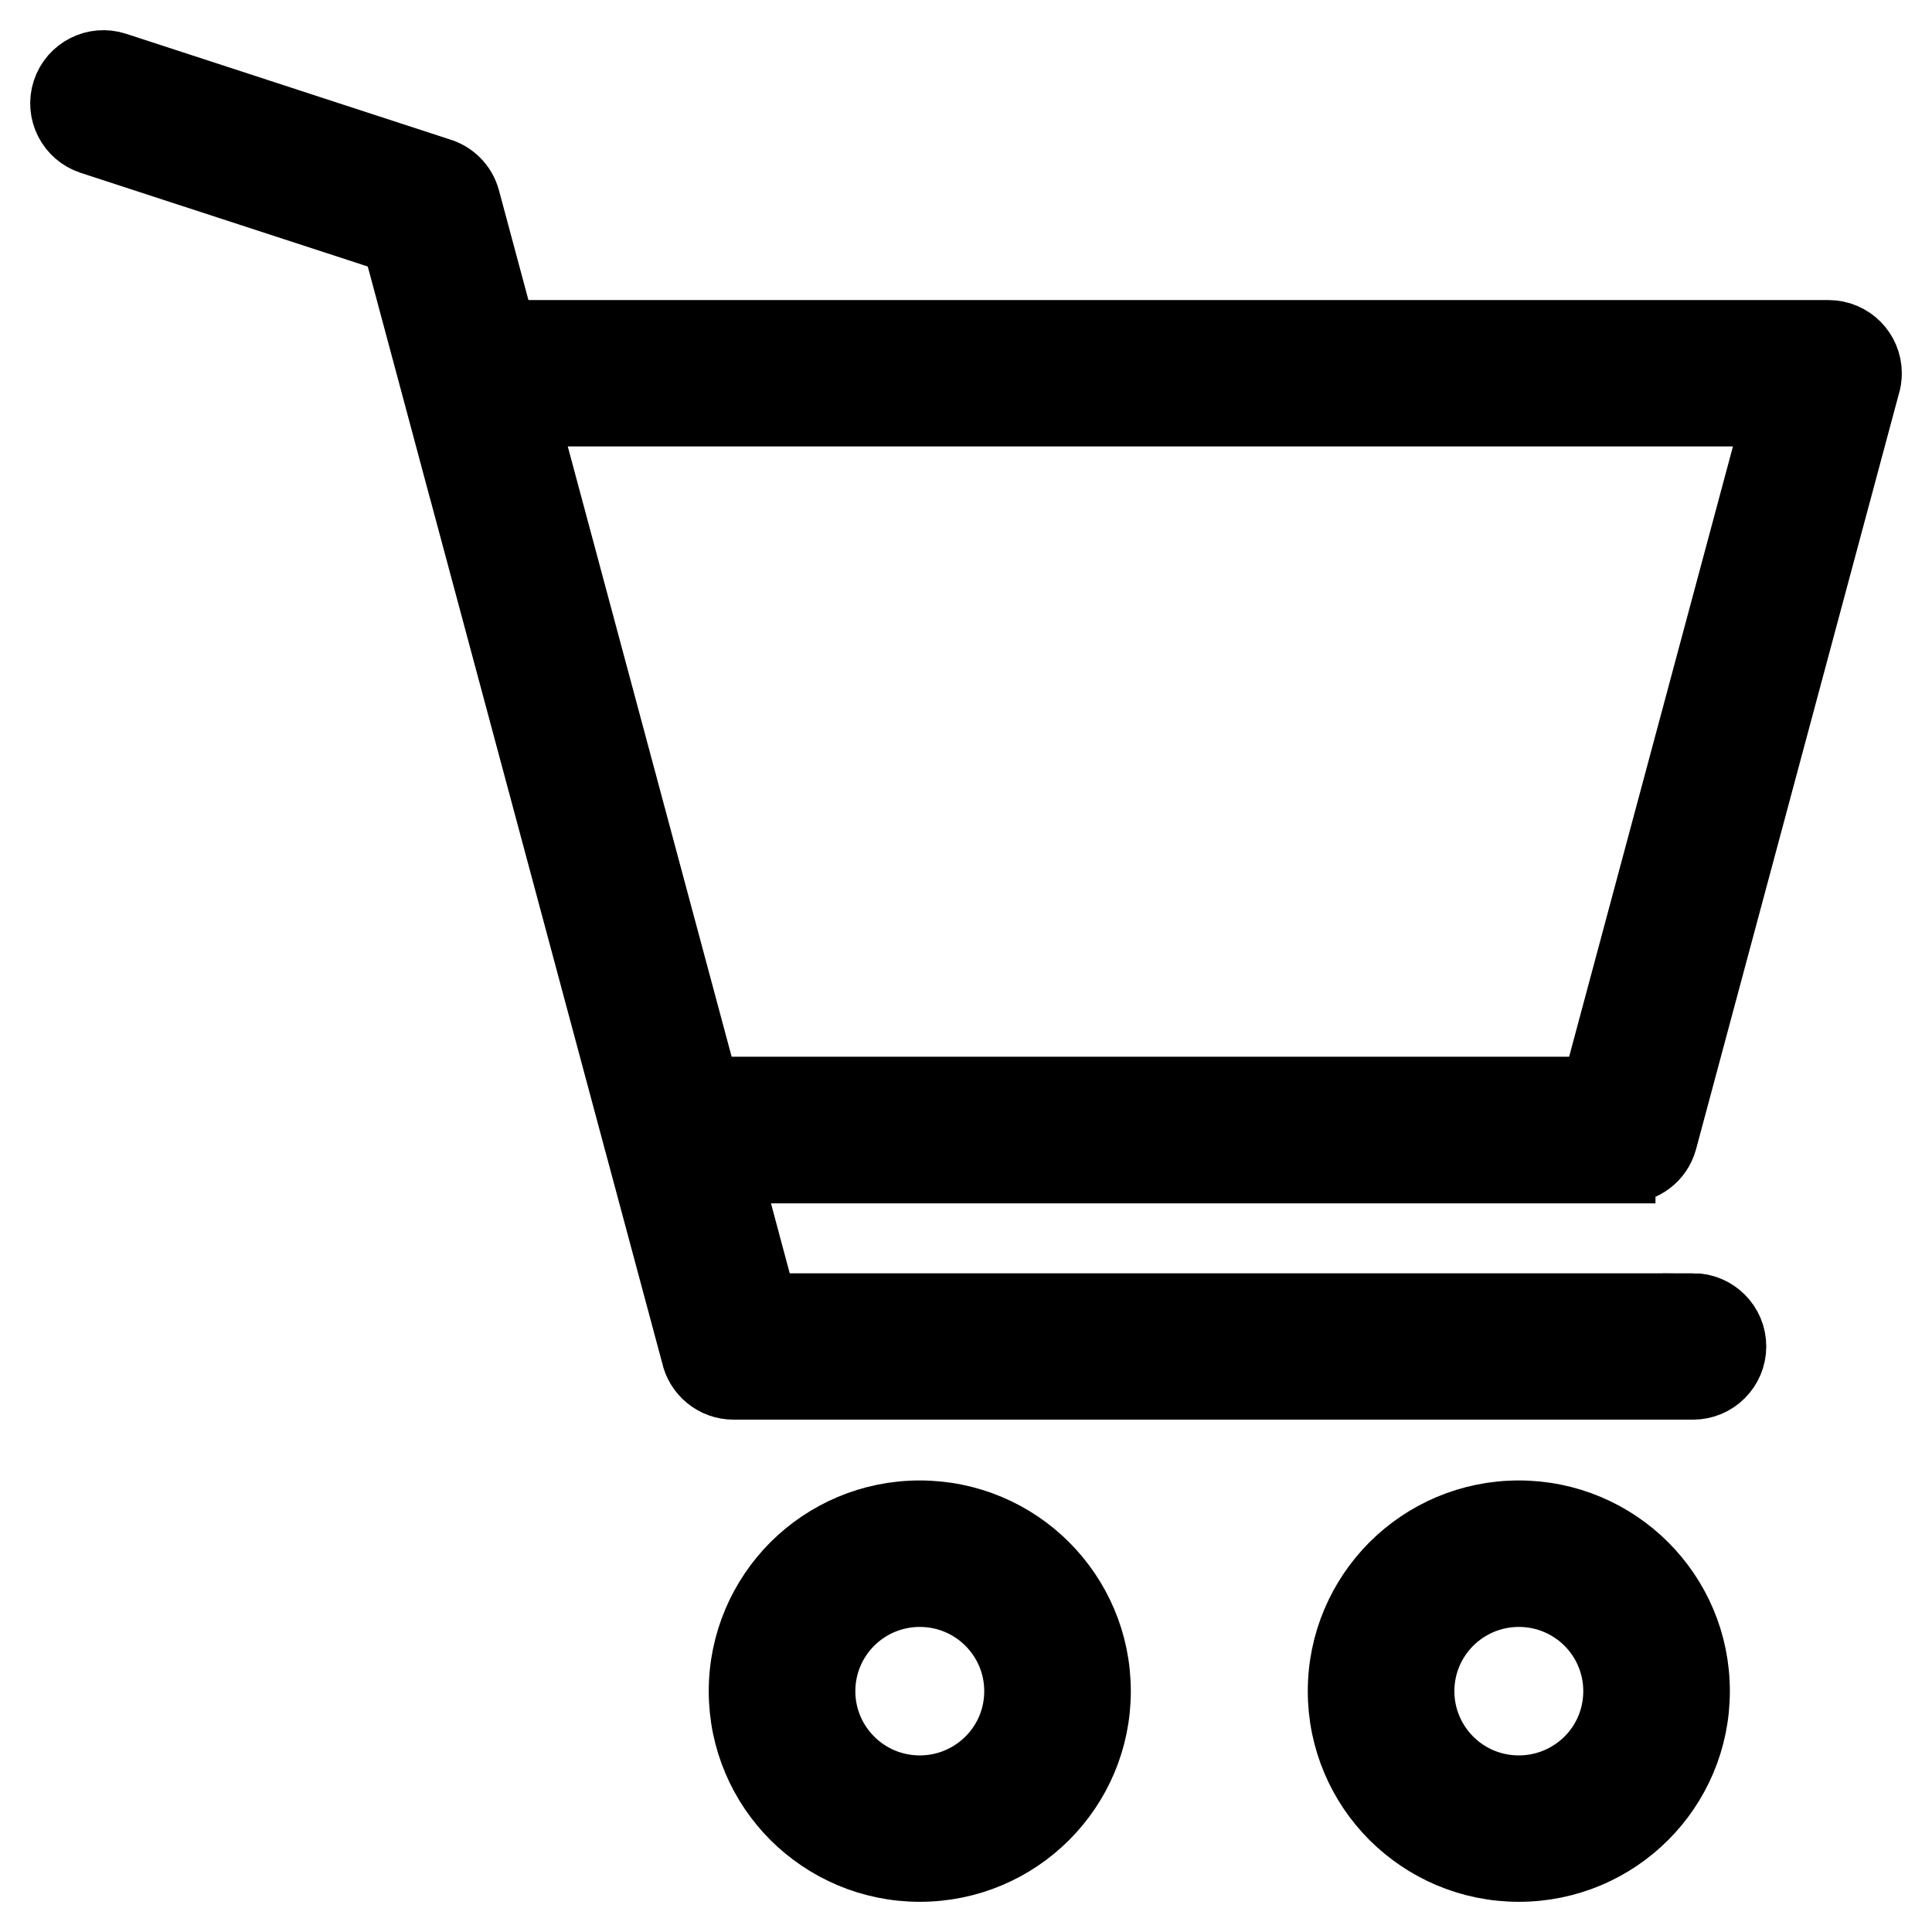
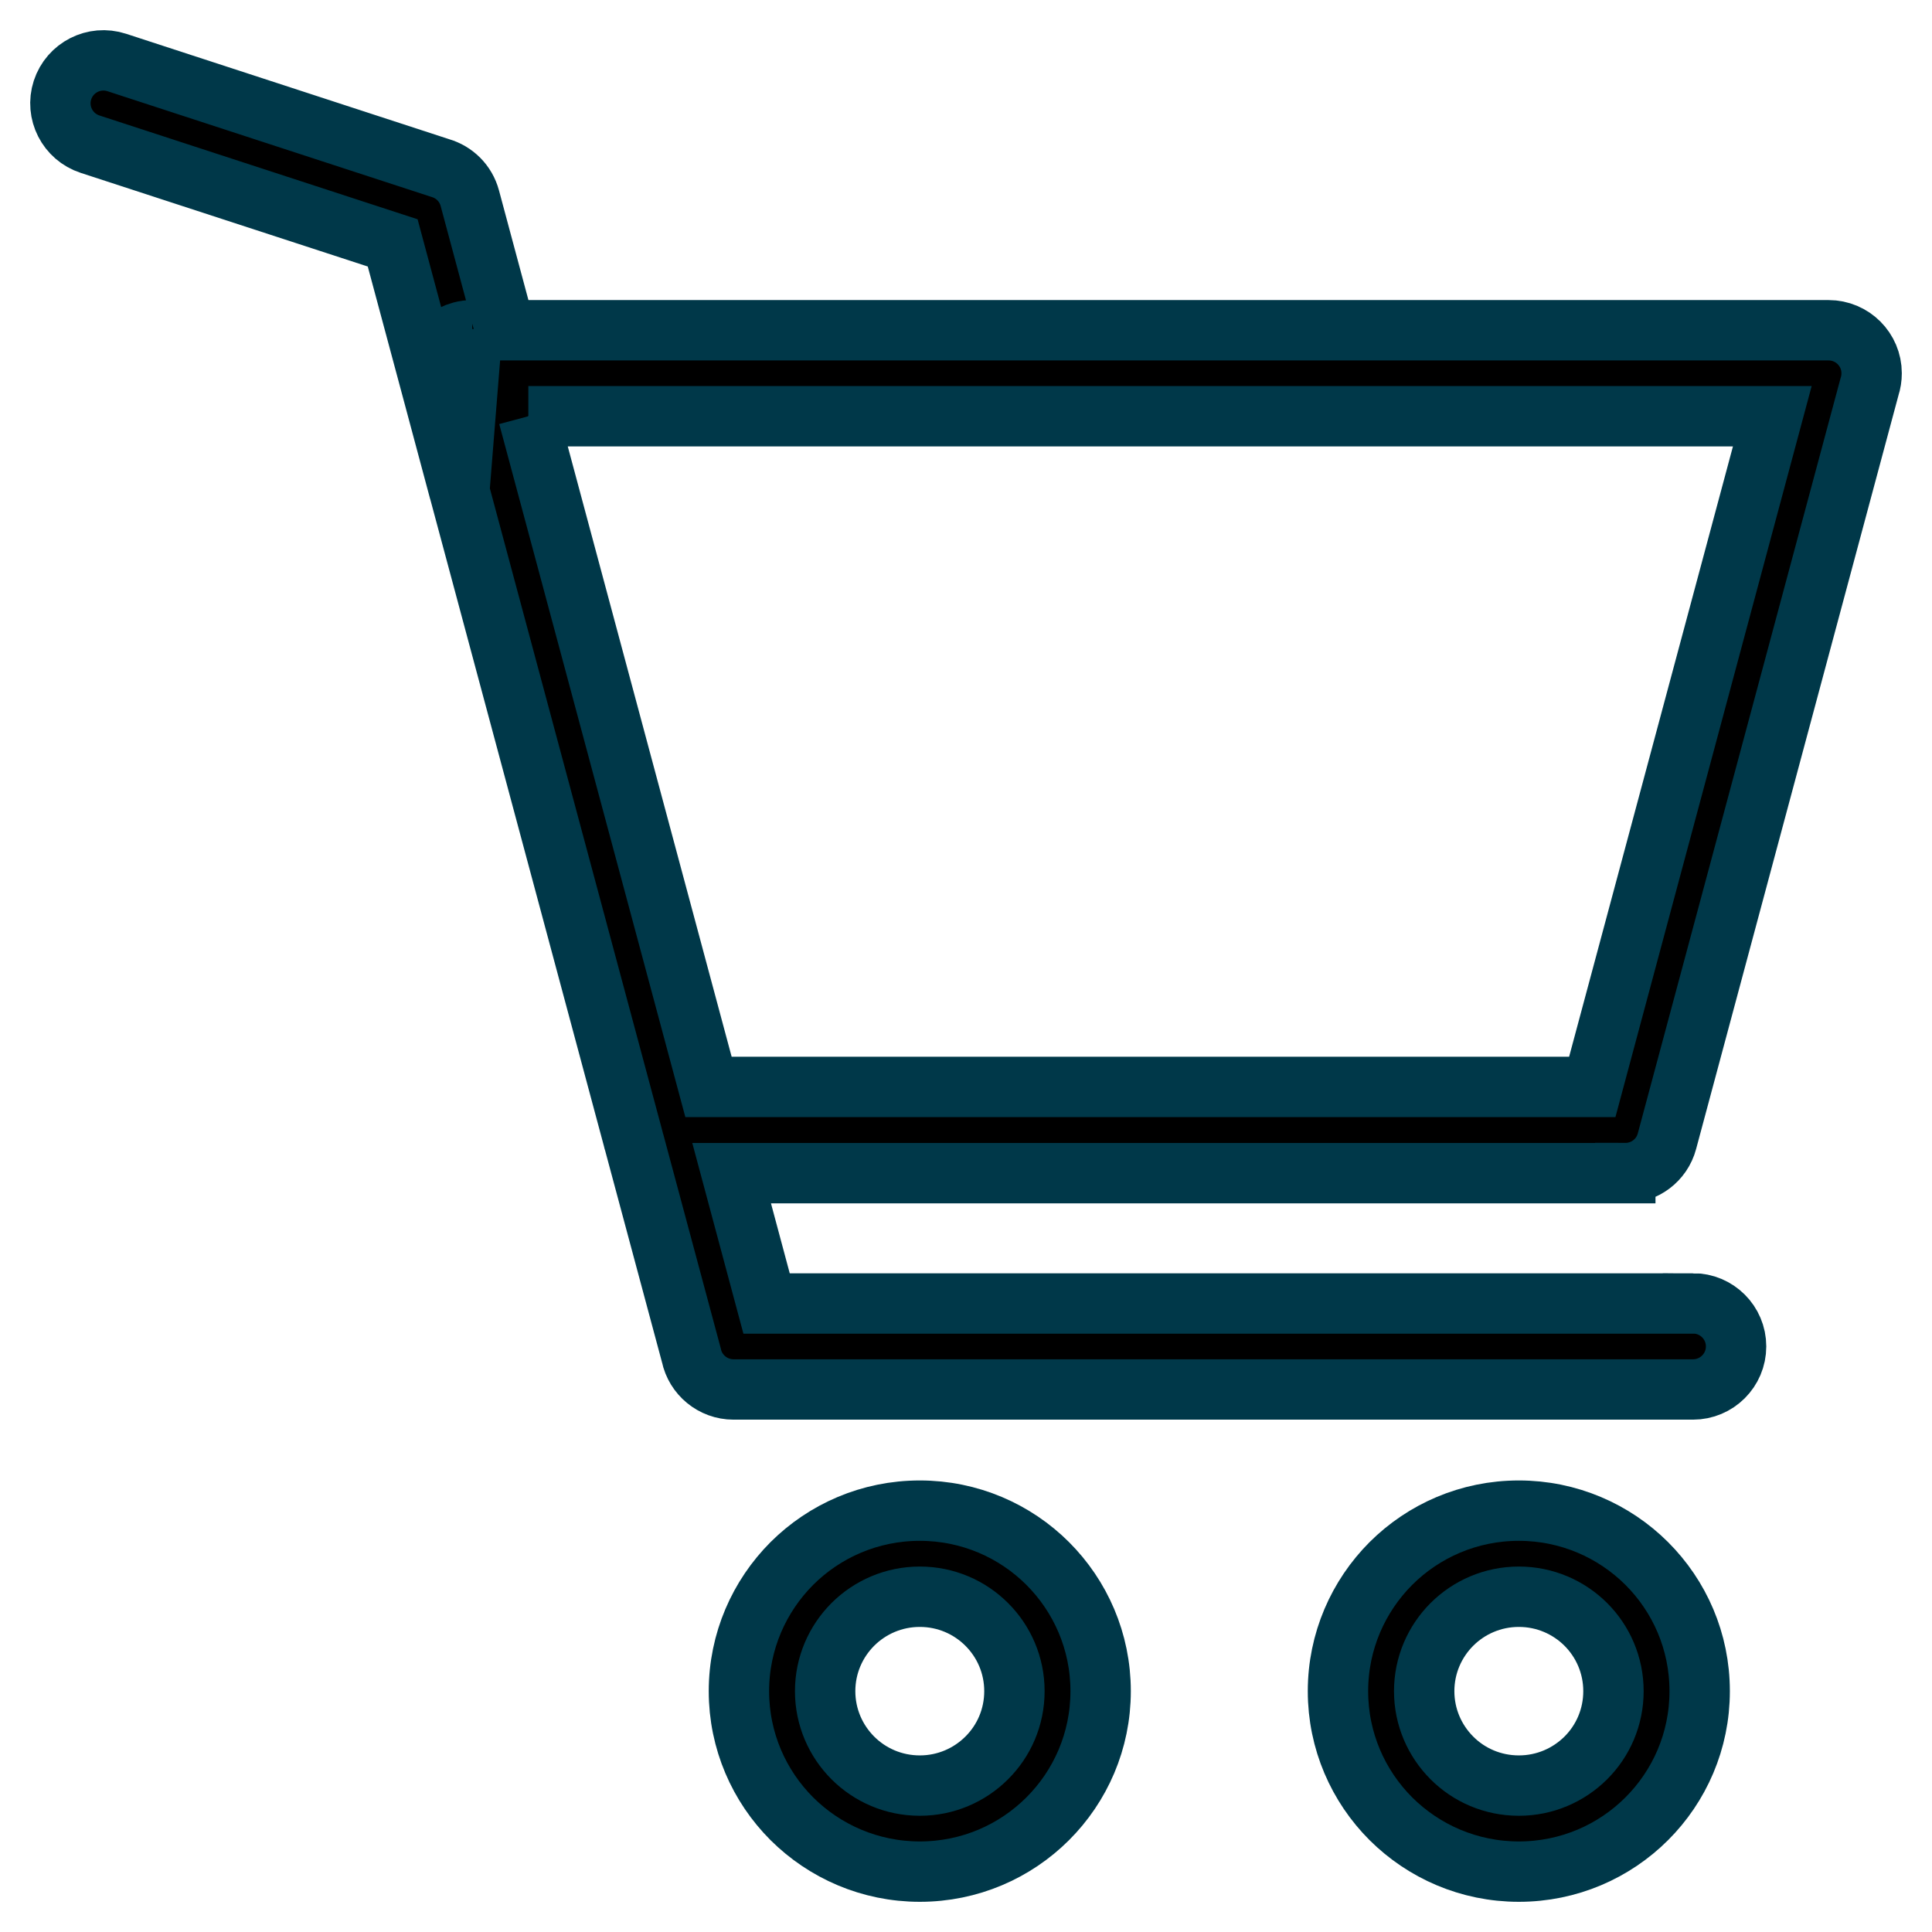
<svg xmlns="http://www.w3.org/2000/svg" width="32" height="32" viewBox="0 0 32 32" fill="none">
-   <path d="M28.041 21.588C28.436 21.588 28.755 21.907 28.755 22.301C28.755 22.695 28.435 23.014 28.041 23.014H12.15C11.806 23.014 11.518 22.77 11.451 22.447L10.509 18.939C10.5 18.915 10.494 18.888 10.488 18.862L7.609 8.138L6.504 4.023L1.492 2.388C1.118 2.266 0.914 1.865 1.035 1.492C1.157 1.118 1.559 0.913 1.934 1.035L7.291 2.783C7.523 2.85 7.715 3.033 7.782 3.284L8.369 5.47H30.286C30.681 5.47 31 5.789 31 6.182C31 6.261 30.988 6.336 30.965 6.406L27.61 18.902C27.525 19.221 27.236 19.431 26.92 19.43V19.431H12.118L12.697 21.59H28.041L28.041 21.588ZM25.157 25.021C25.983 25.021 26.733 25.356 27.275 25.896C27.818 26.438 28.152 27.185 28.152 28.011C28.152 28.836 27.817 29.584 27.275 30.125C26.733 30.666 25.984 31 25.157 31C24.329 31 23.581 30.665 23.038 30.125C22.496 29.583 22.161 28.836 22.161 28.011C22.161 27.186 22.497 26.438 23.038 25.896C23.581 25.355 24.329 25.021 25.157 25.021ZM26.266 26.905C25.982 26.622 25.59 26.447 25.157 26.447C24.724 26.447 24.332 26.622 24.048 26.905C23.765 27.188 23.589 27.579 23.589 28.011C23.589 28.443 23.765 28.834 24.048 29.117C24.331 29.401 24.724 29.575 25.157 29.575C25.59 29.575 25.981 29.4 26.266 29.117C26.549 28.835 26.724 28.444 26.724 28.011C26.724 27.579 26.549 27.188 26.266 26.905ZM15.235 25.021C16.062 25.021 16.812 25.356 17.353 25.896C17.895 26.438 18.23 27.185 18.23 28.011C18.23 28.836 17.895 29.584 17.353 30.125C16.811 30.666 16.062 31 15.235 31C14.408 31 13.659 30.665 13.116 30.125C12.574 29.583 12.239 28.836 12.239 28.011C12.239 27.186 12.575 26.438 13.116 25.896C13.659 25.355 14.407 25.021 15.235 25.021ZM16.343 26.905C16.06 26.622 15.668 26.447 15.235 26.447C14.802 26.447 14.41 26.622 14.126 26.905C13.843 27.188 13.667 27.579 13.667 28.011C13.667 28.443 13.843 28.834 14.126 29.117C14.41 29.401 14.802 29.575 15.235 29.575C15.668 29.575 16.059 29.4 16.343 29.117C16.627 28.835 16.802 28.444 16.802 28.011C16.802 27.579 16.627 27.188 16.343 26.905ZM8.752 6.894L11.735 18.003H26.373L29.355 6.894H8.751H8.752ZM7.608 8.138L7.133 6.365C7.031 5.986 7.257 5.596 7.638 5.494C7.7 5.477 7.762 5.47 7.822 5.47V5.469L7.608 8.138Z" fill="black" stroke="black" />
+   <path d="M28.041 21.588C28.436 21.588 28.755 21.907 28.755 22.301C28.755 22.695 28.435 23.014 28.041 23.014H12.15C11.806 23.014 11.518 22.77 11.451 22.447L10.509 18.939C10.5 18.915 10.494 18.888 10.488 18.862L7.609 8.138L6.504 4.023L1.492 2.388C1.118 2.266 0.914 1.865 1.035 1.492C1.157 1.118 1.559 0.913 1.934 1.035L7.291 2.783C7.523 2.85 7.715 3.033 7.782 3.284L8.369 5.47H30.286C30.681 5.47 31 5.789 31 6.182C31 6.261 30.988 6.336 30.965 6.406L27.61 18.902C27.525 19.221 27.236 19.431 26.92 19.43V19.431H12.118L12.697 21.59H28.041L28.041 21.588ZM25.157 25.021C25.983 25.021 26.733 25.356 27.275 25.896C27.818 26.438 28.152 27.185 28.152 28.011C28.152 28.836 27.817 29.584 27.275 30.125C26.733 30.666 25.984 31 25.157 31C24.329 31 23.581 30.665 23.038 30.125C22.496 29.583 22.161 28.836 22.161 28.011C22.161 27.186 22.497 26.438 23.038 25.896C23.581 25.355 24.329 25.021 25.157 25.021ZM26.266 26.905C25.982 26.622 25.59 26.447 25.157 26.447C24.724 26.447 24.332 26.622 24.048 26.905C23.765 27.188 23.589 27.579 23.589 28.011C23.589 28.443 23.765 28.834 24.048 29.117C24.331 29.401 24.724 29.575 25.157 29.575C25.59 29.575 25.981 29.4 26.266 29.117C26.549 28.835 26.724 28.444 26.724 28.011C26.724 27.579 26.549 27.188 26.266 26.905ZM15.235 25.021C16.062 25.021 16.812 25.356 17.353 25.896C17.895 26.438 18.23 27.185 18.23 28.011C18.23 28.836 17.895 29.584 17.353 30.125C16.811 30.666 16.062 31 15.235 31C14.408 31 13.659 30.665 13.116 30.125C12.574 29.583 12.239 28.836 12.239 28.011C12.239 27.186 12.575 26.438 13.116 25.896C13.659 25.355 14.407 25.021 15.235 25.021ZM16.343 26.905C16.06 26.622 15.668 26.447 15.235 26.447C14.802 26.447 14.41 26.622 14.126 26.905C13.843 27.188 13.667 27.579 13.667 28.011C13.667 28.443 13.843 28.834 14.126 29.117C14.41 29.401 14.802 29.575 15.235 29.575C15.668 29.575 16.059 29.4 16.343 29.117C16.627 28.835 16.802 28.444 16.802 28.011C16.802 27.579 16.627 27.188 16.343 26.905ZM8.752 6.894L11.735 18.003H26.373L29.355 6.894H8.751H8.752ZM7.608 8.138L7.133 6.365C7.031 5.986 7.257 5.596 7.638 5.494C7.7 5.477 7.762 5.47 7.822 5.47V5.469L7.608 8.138Z" fill="black" stroke="#003849" />
</svg>
